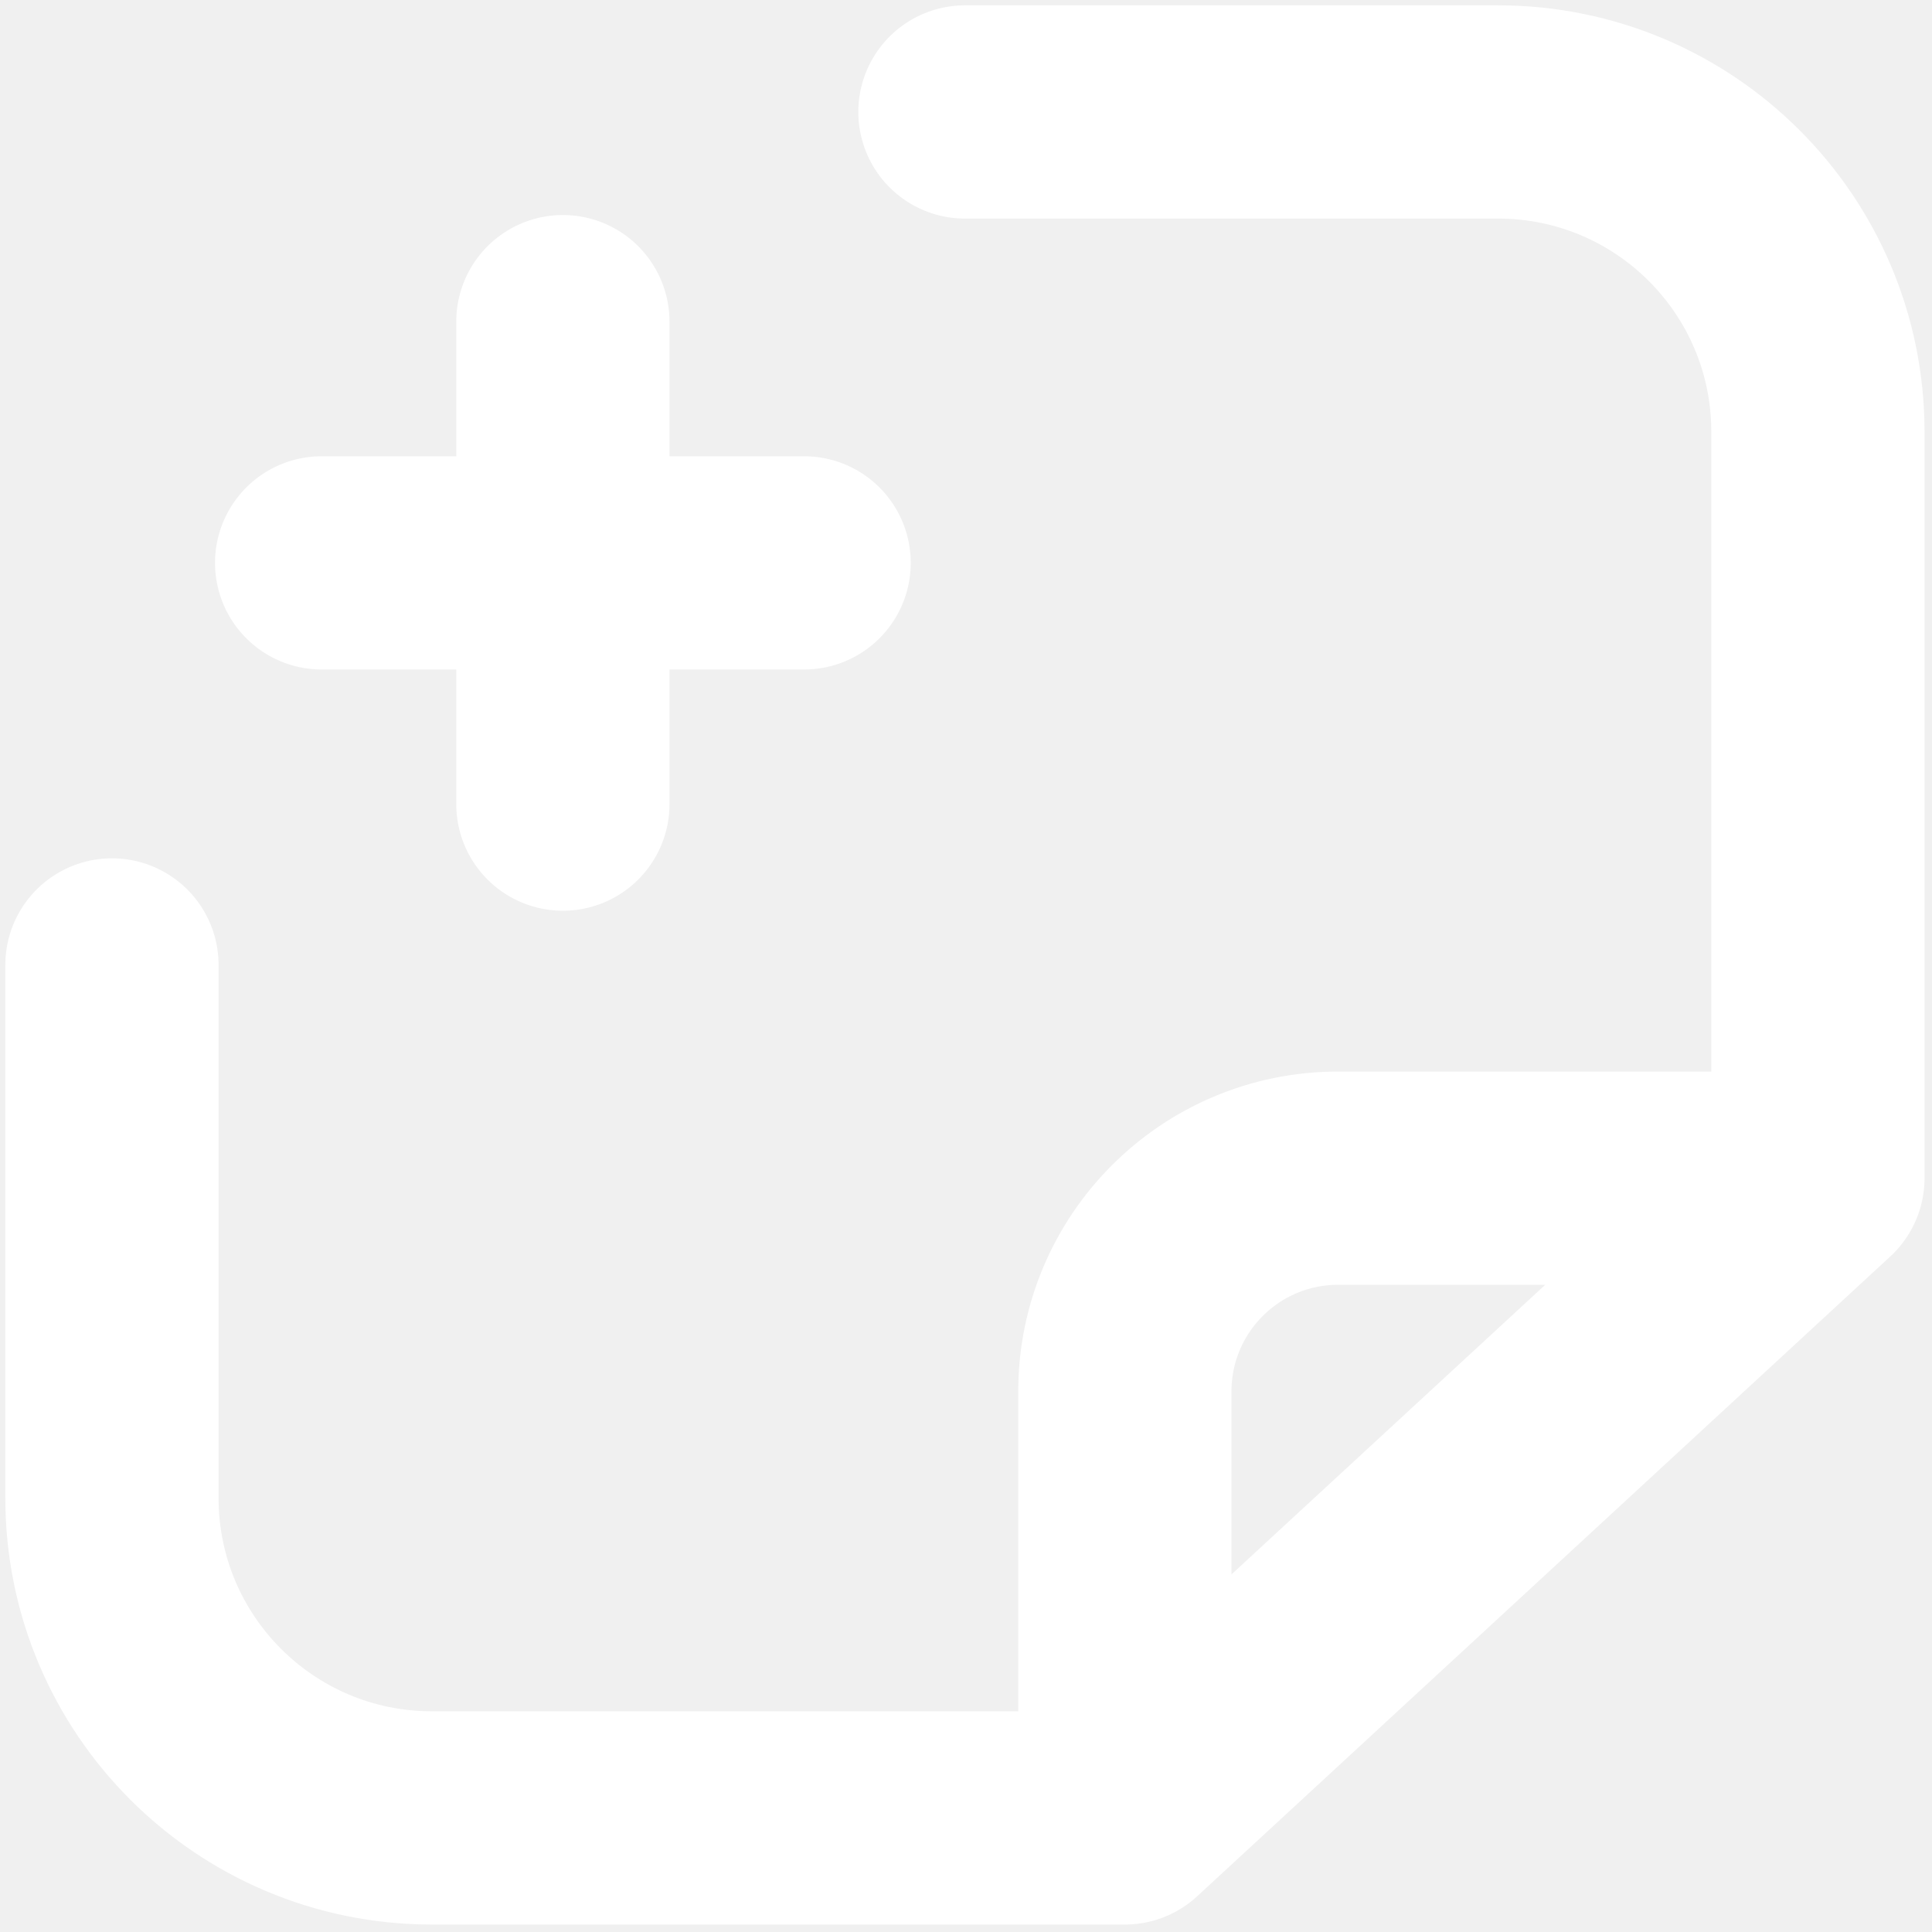
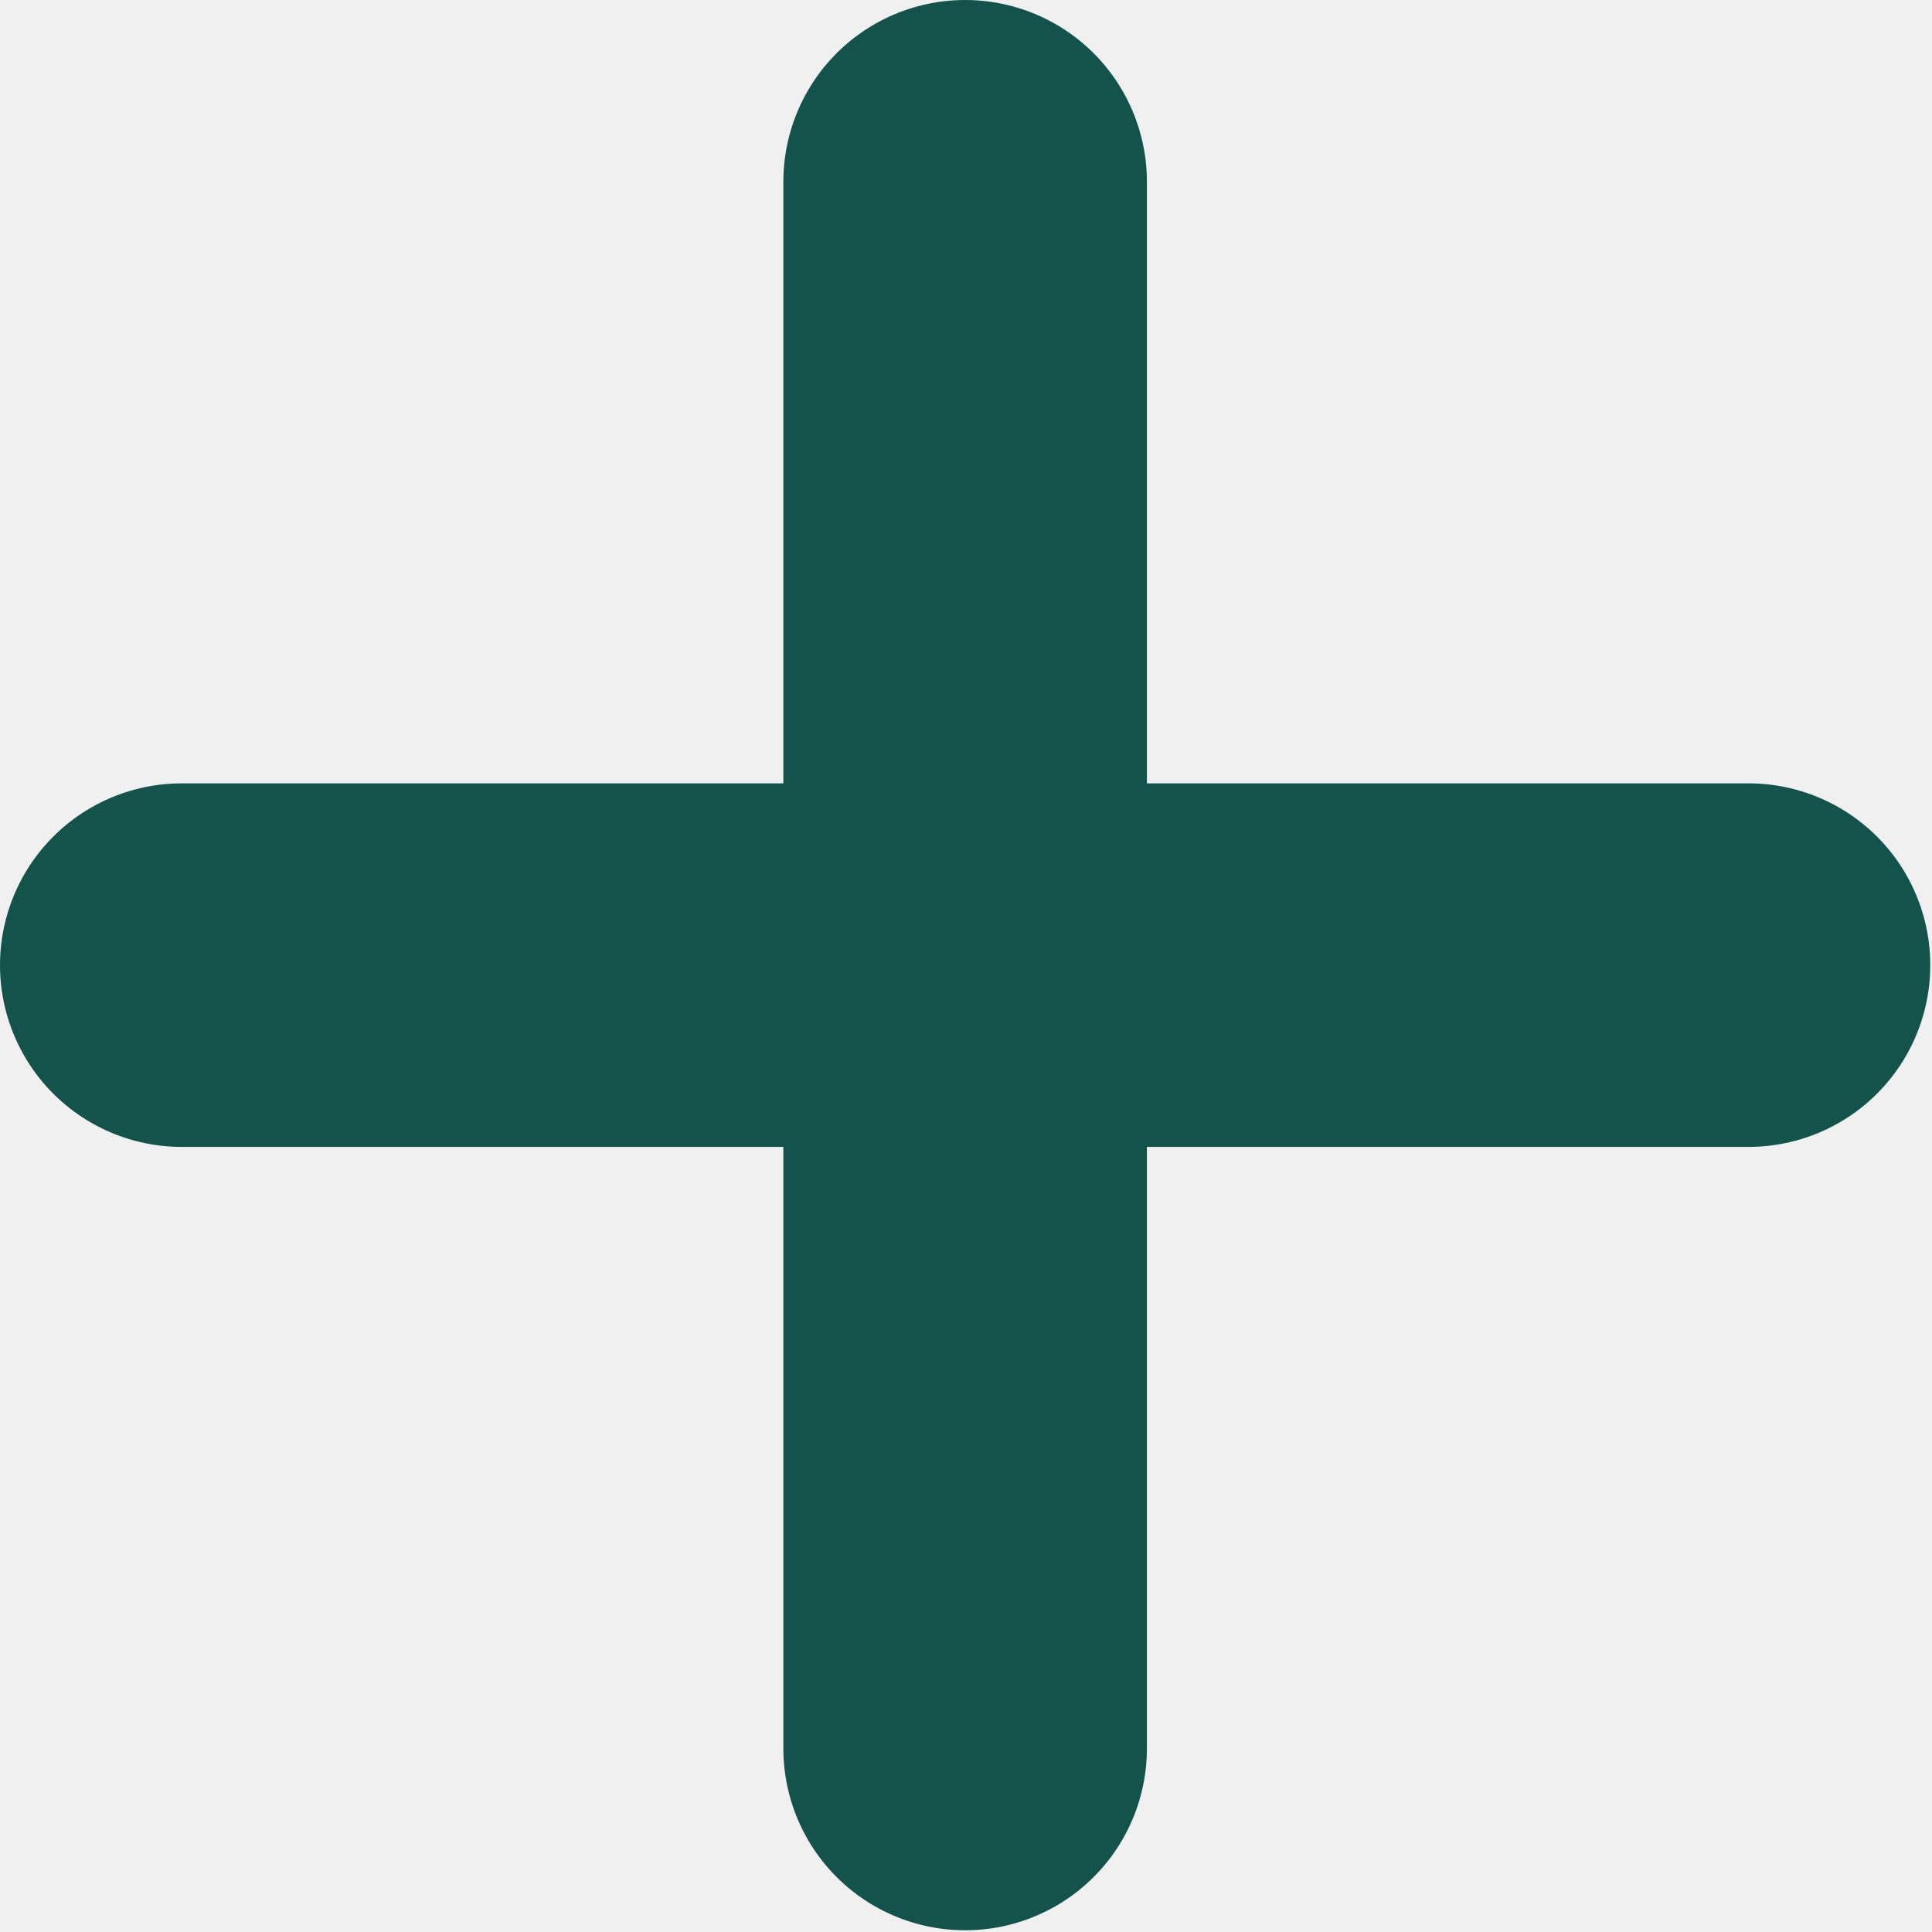
- <svg xmlns="http://www.w3.org/2000/svg" width="604" height="604" viewBox="0 0 604 604" fill="none">
-   <path d="M568.333 368.333V135C568.333 79.772 523.563 35 468.333 35H301.667M568.333 368.333L351.667 568.333M568.333 368.333H418.333C381.513 368.333 351.667 398.18 351.667 435V568.333M351.667 568.333H135C79.772 568.333 35 523.563 35 468.333V301.667" stroke="white" stroke-width="66.667" stroke-linecap="round" stroke-linejoin="round" />
-   <path d="M175.972 100.556V175.972M175.972 175.972V251.389M175.972 175.972H100.556M175.972 175.972H251.389" stroke="white" stroke-width="66.667" stroke-linecap="round" stroke-linejoin="round" />
+ <svg xmlns="http://www.w3.org/2000/svg" width="186" height="186" viewBox="0 0 186 186" fill="none">
+   <path d="M92.916 17.5V92.916M92.916 92.916V168.333M92.916 92.916H17.5M92.916 92.916H168.333" stroke="#13534C" stroke-width="35" stroke-linecap="round" stroke-linejoin="round" />
</svg>
